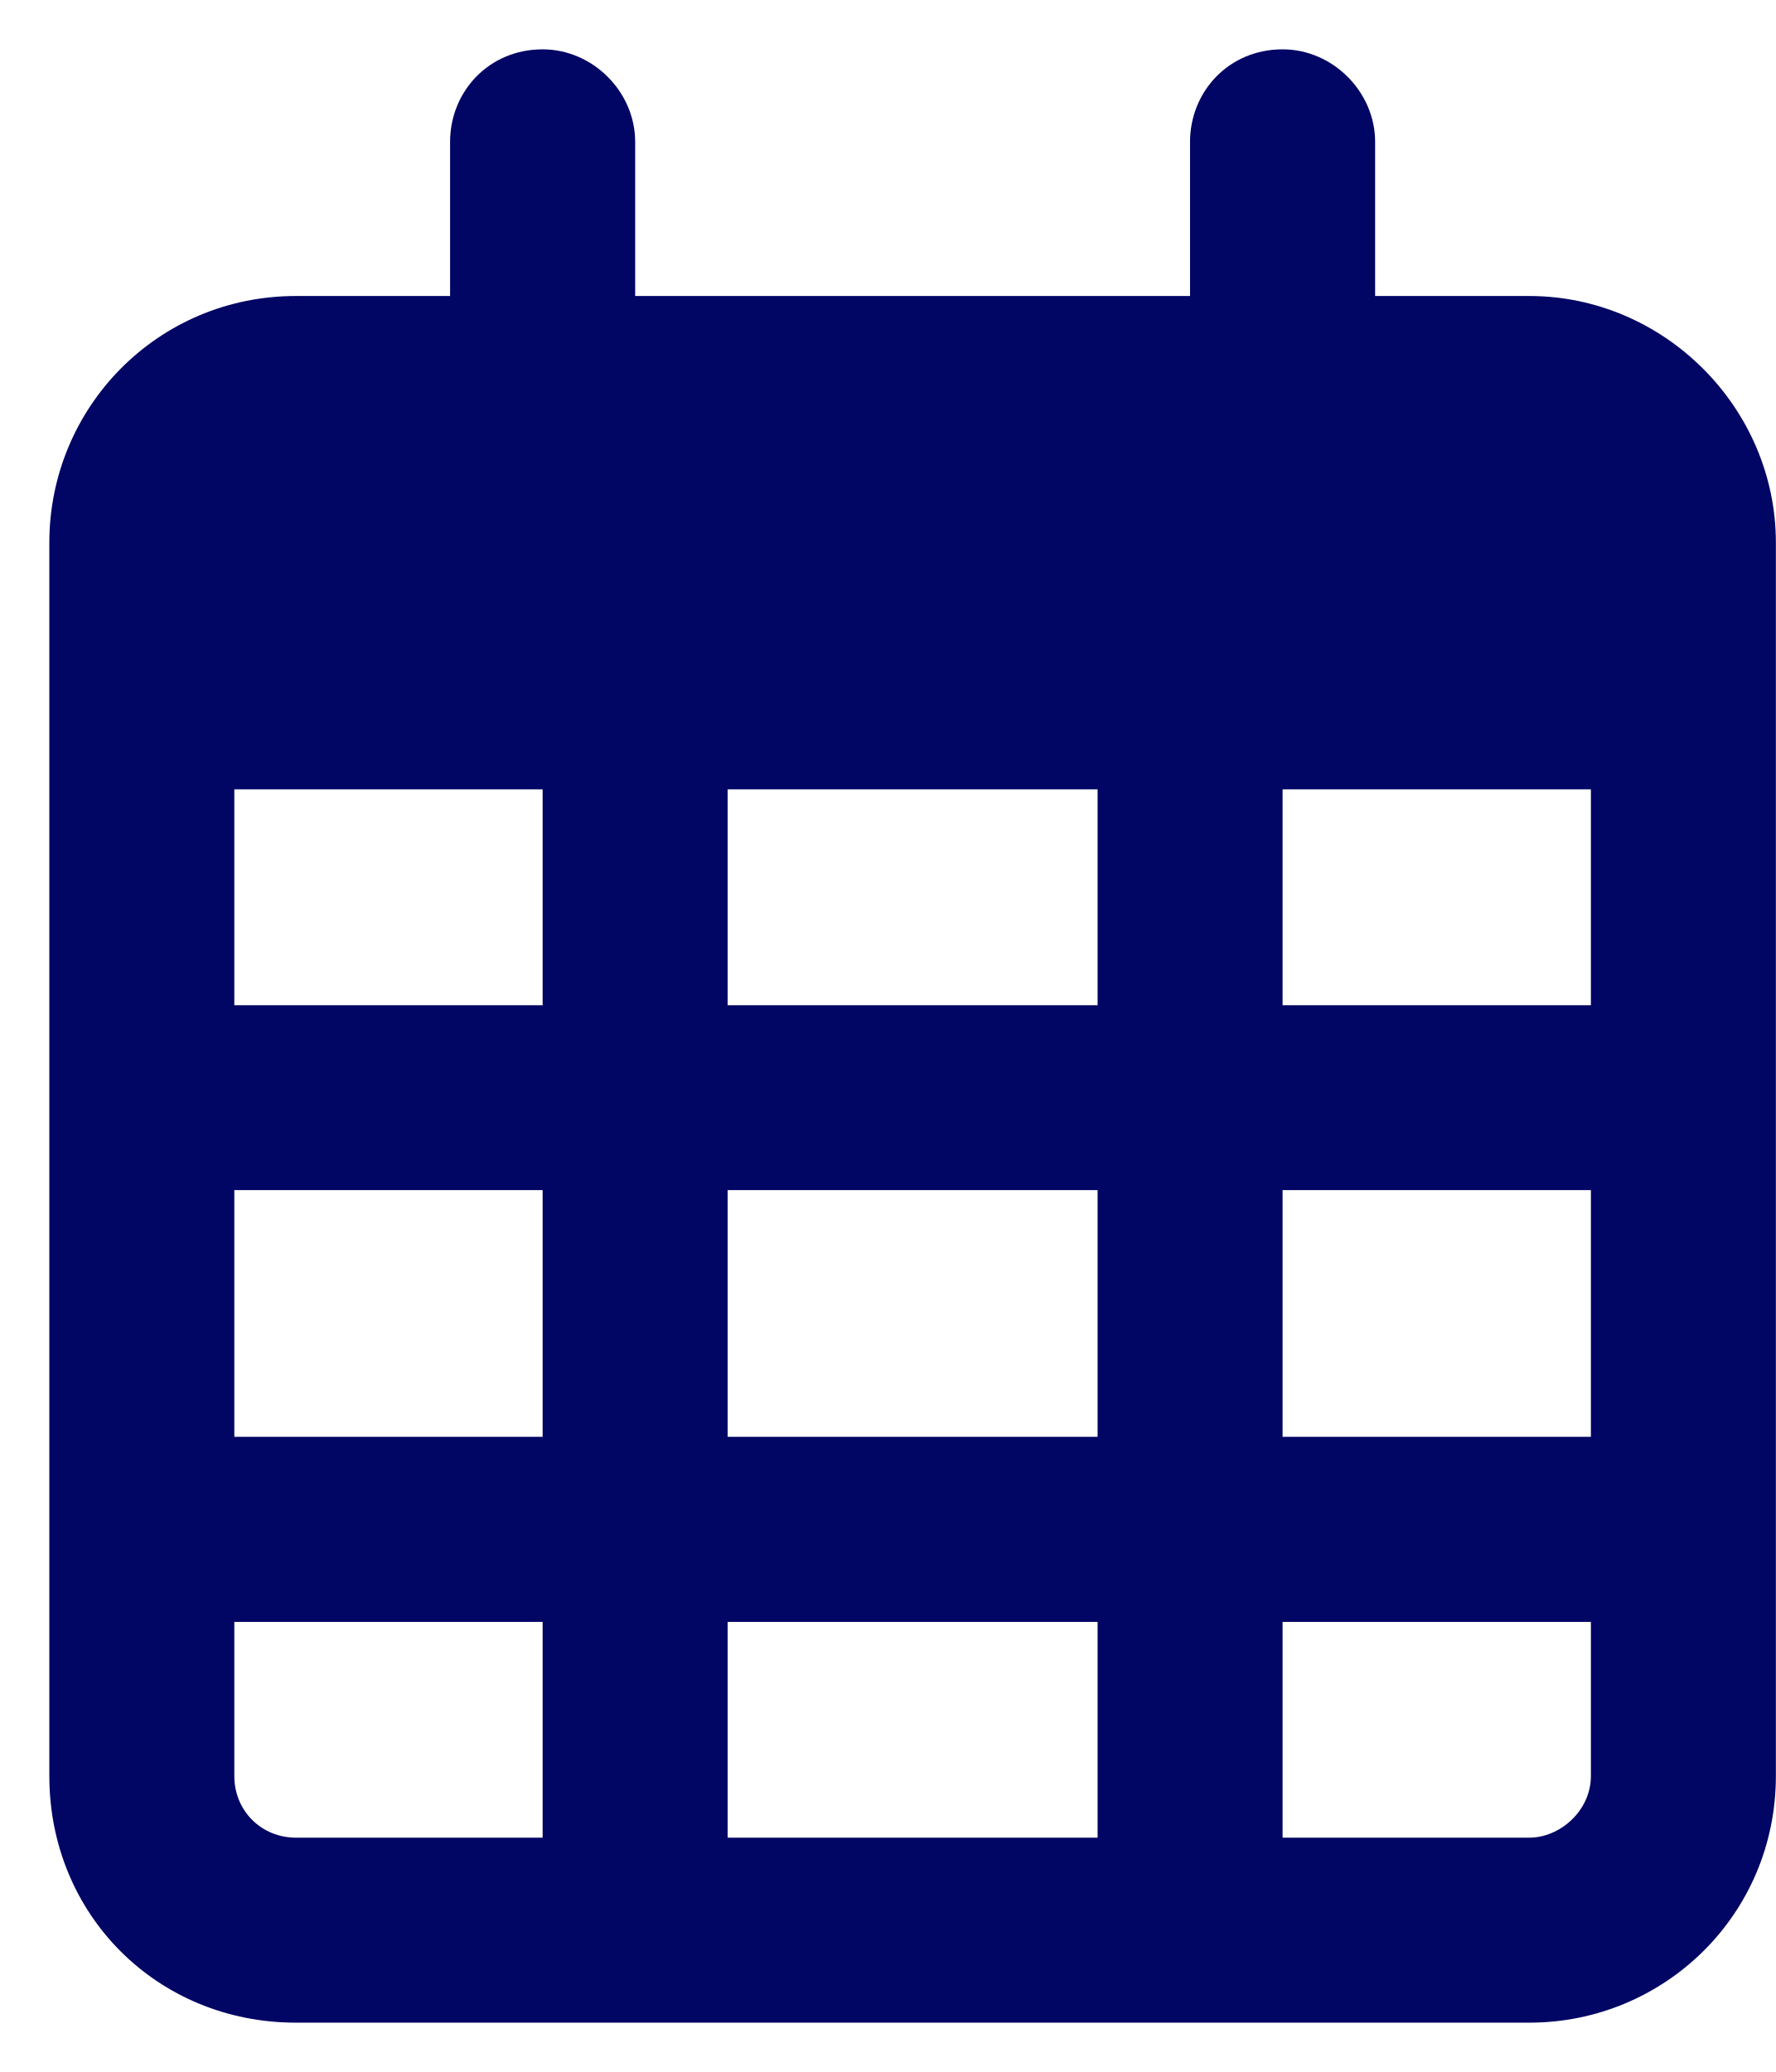
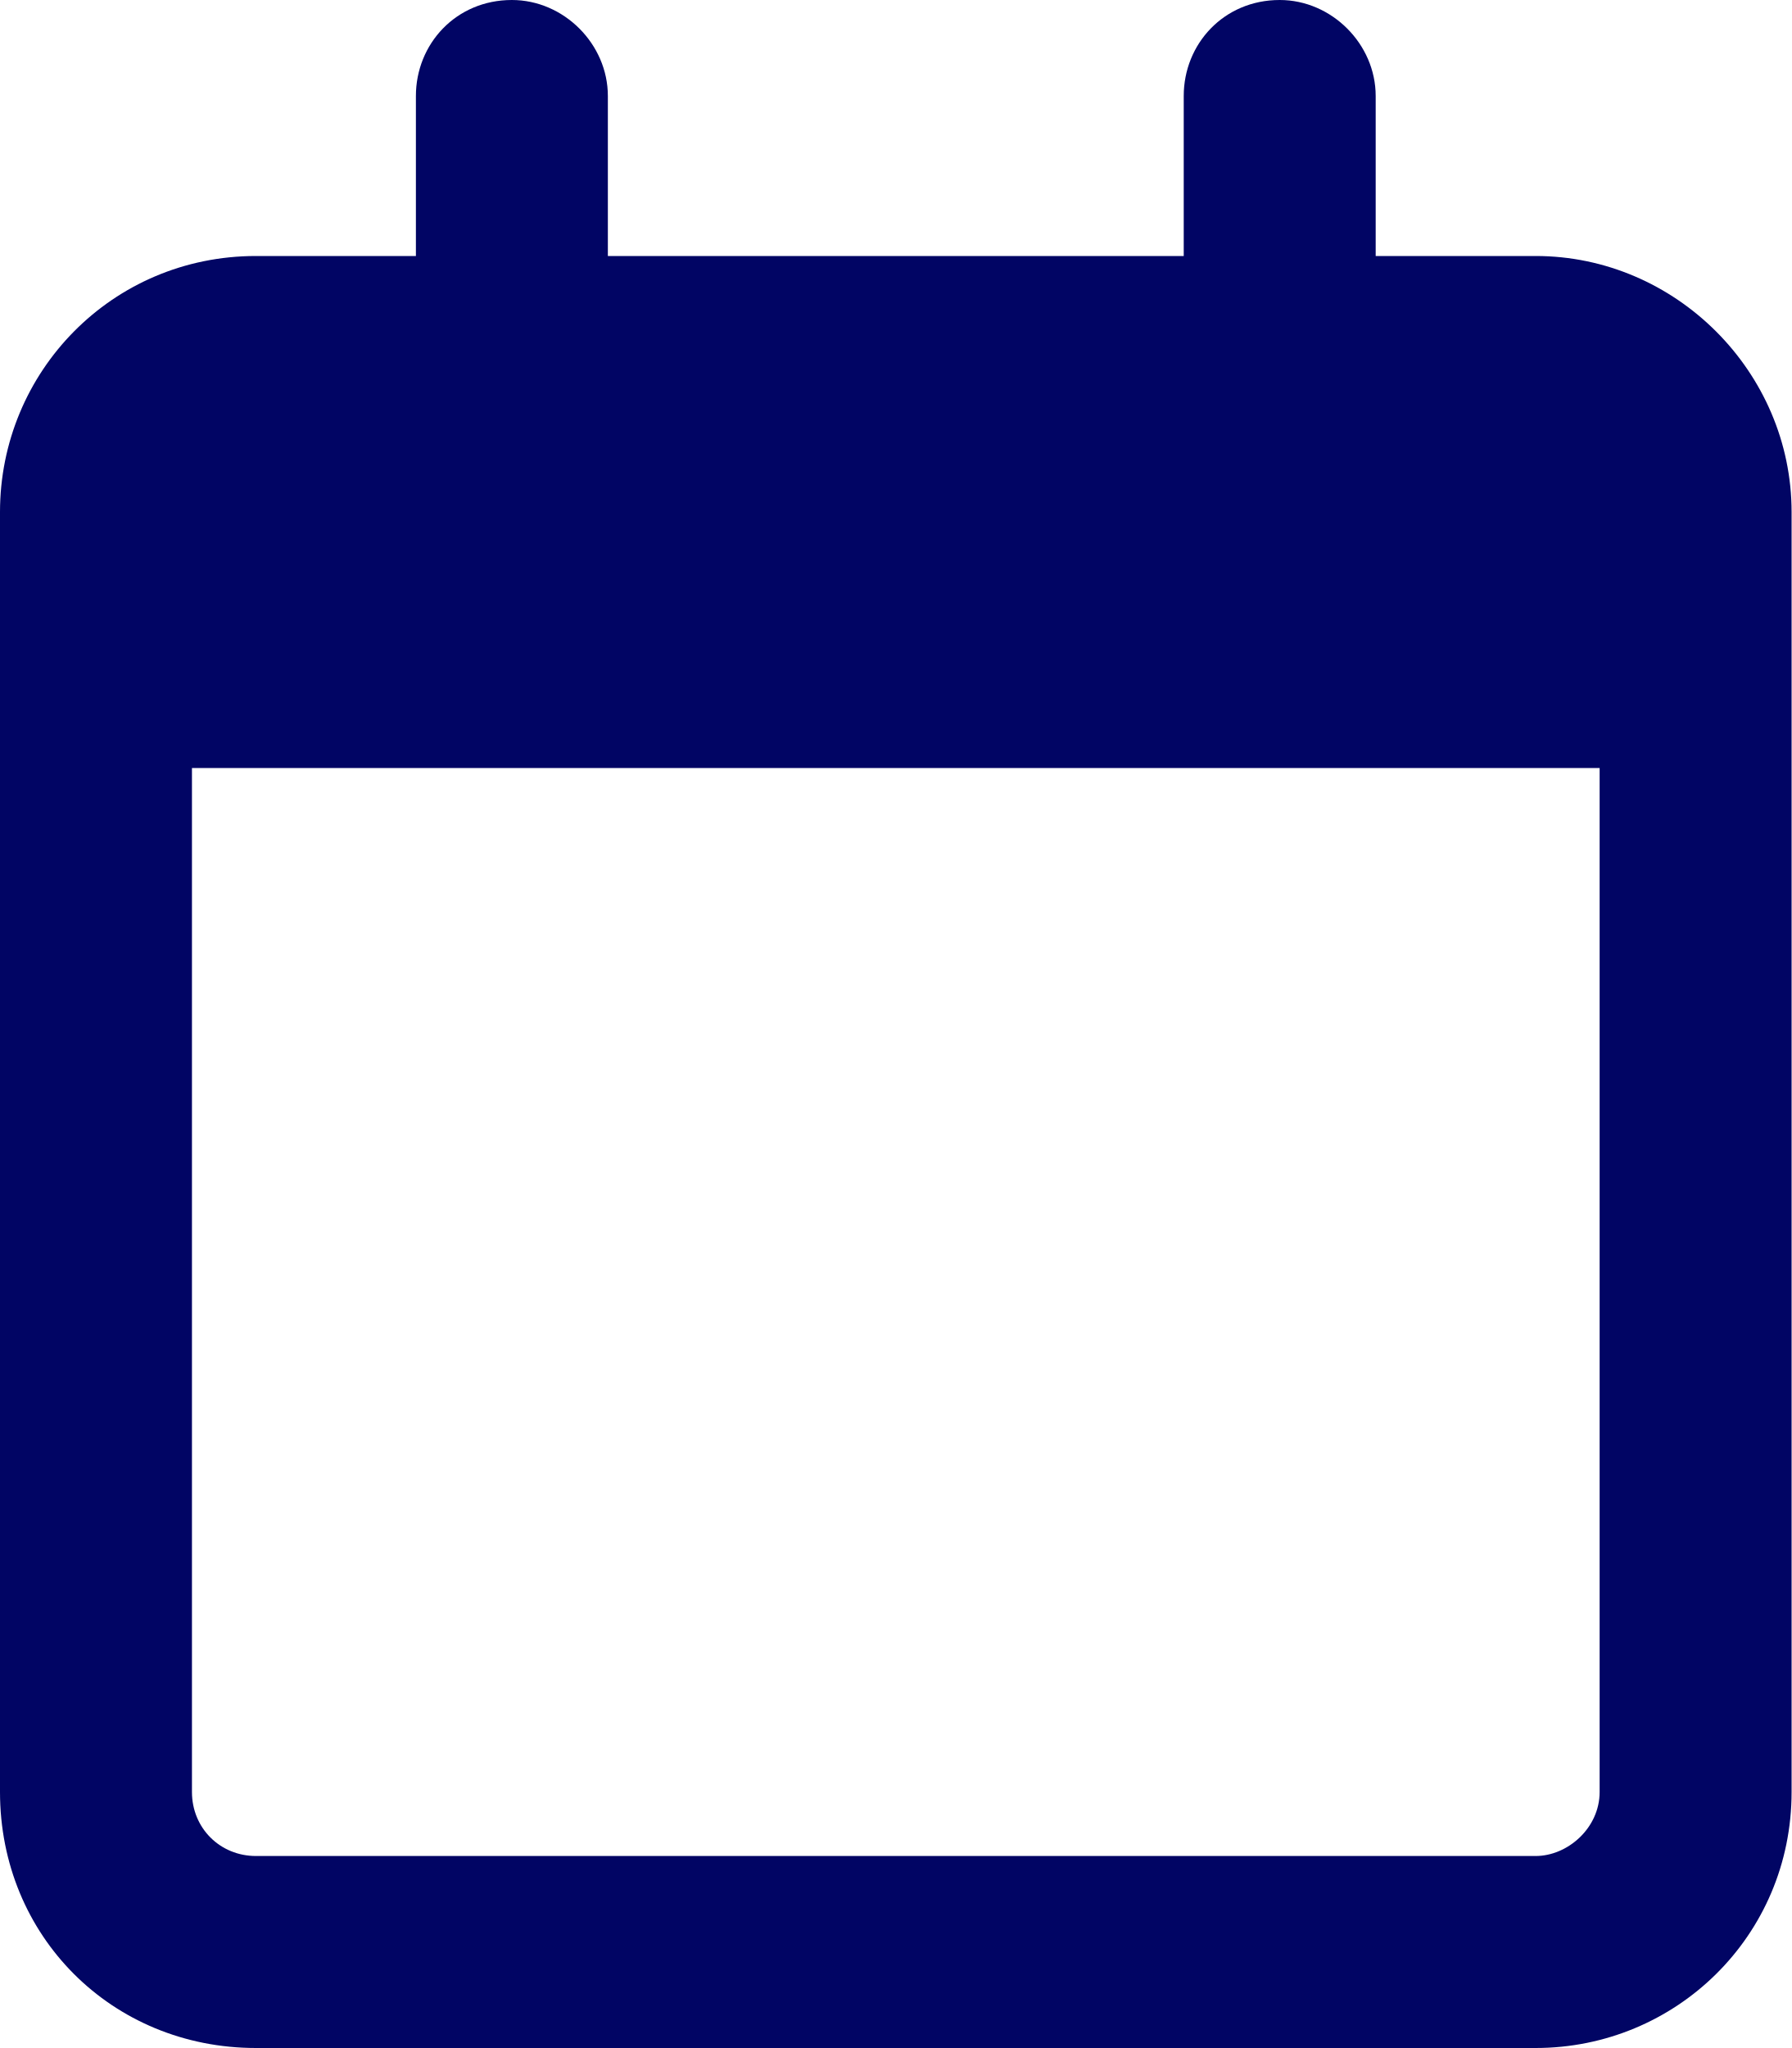
- <svg xmlns="http://www.w3.org/2000/svg" width="18" height="21" viewBox="0 0 18 21" fill="none">
-   <path d="M6.438 3H12.062V1.438C12.062 0.93 12.453 0.5 13 0.5C13.508 0.5 13.938 0.93 13.938 1.438V3H15.5C16.867 3 18 4.133 18 5.5V18C18 19.406 16.867 20.5 15.5 20.5H3C1.594 20.5 0.5 19.406 0.5 18V5.5C0.5 4.133 1.594 3 3 3H4.562V1.438C4.562 0.93 4.953 0.5 5.5 0.5C6.008 0.5 6.438 0.93 6.438 1.438V3ZM2.375 10.188H5.5V8H2.375V10.188ZM2.375 12.062V14.562H5.5V12.062H2.375ZM7.375 12.062V14.562H11.125V12.062H7.375ZM13 12.062V14.562H16.125V12.062H13ZM16.125 8H13V10.188H16.125V8ZM16.125 16.438H13V18.625H15.5C15.812 18.625 16.125 18.352 16.125 18V16.438ZM11.125 16.438H7.375V18.625H11.125V16.438ZM5.5 16.438H2.375V18C2.375 18.352 2.648 18.625 3 18.625H5.5V16.438ZM11.125 8H7.375V10.188H11.125V8Z" fill="#010564" />
+ <svg xmlns="http://www.w3.org/2000/svg" width="21" height="24" viewBox="0 0 21 24" fill="none">
+   <path d="M7.125 3H13.875V1.125C13.875 0.516 14.344 0 15 0C15.609 0 16.125 0.516 16.125 1.125V3H18C19.641 3 21 4.359 21 6V21C21 22.688 19.641 24 18 24H3C1.312 24 0 22.688 0 21V6C0 4.359 1.312 3 3 3H4.875V1.125C4.875 0.516 5.344 0 6 0C6.609 0 7.125 0.516 7.125 1.125V3ZM2.25 21C2.25 21.422 2.578 21.75 3 21.75H18C18.375 21.75 18.75 21.422 18.75 21V9H2.25V21Z" fill="#010564" />
</svg>
